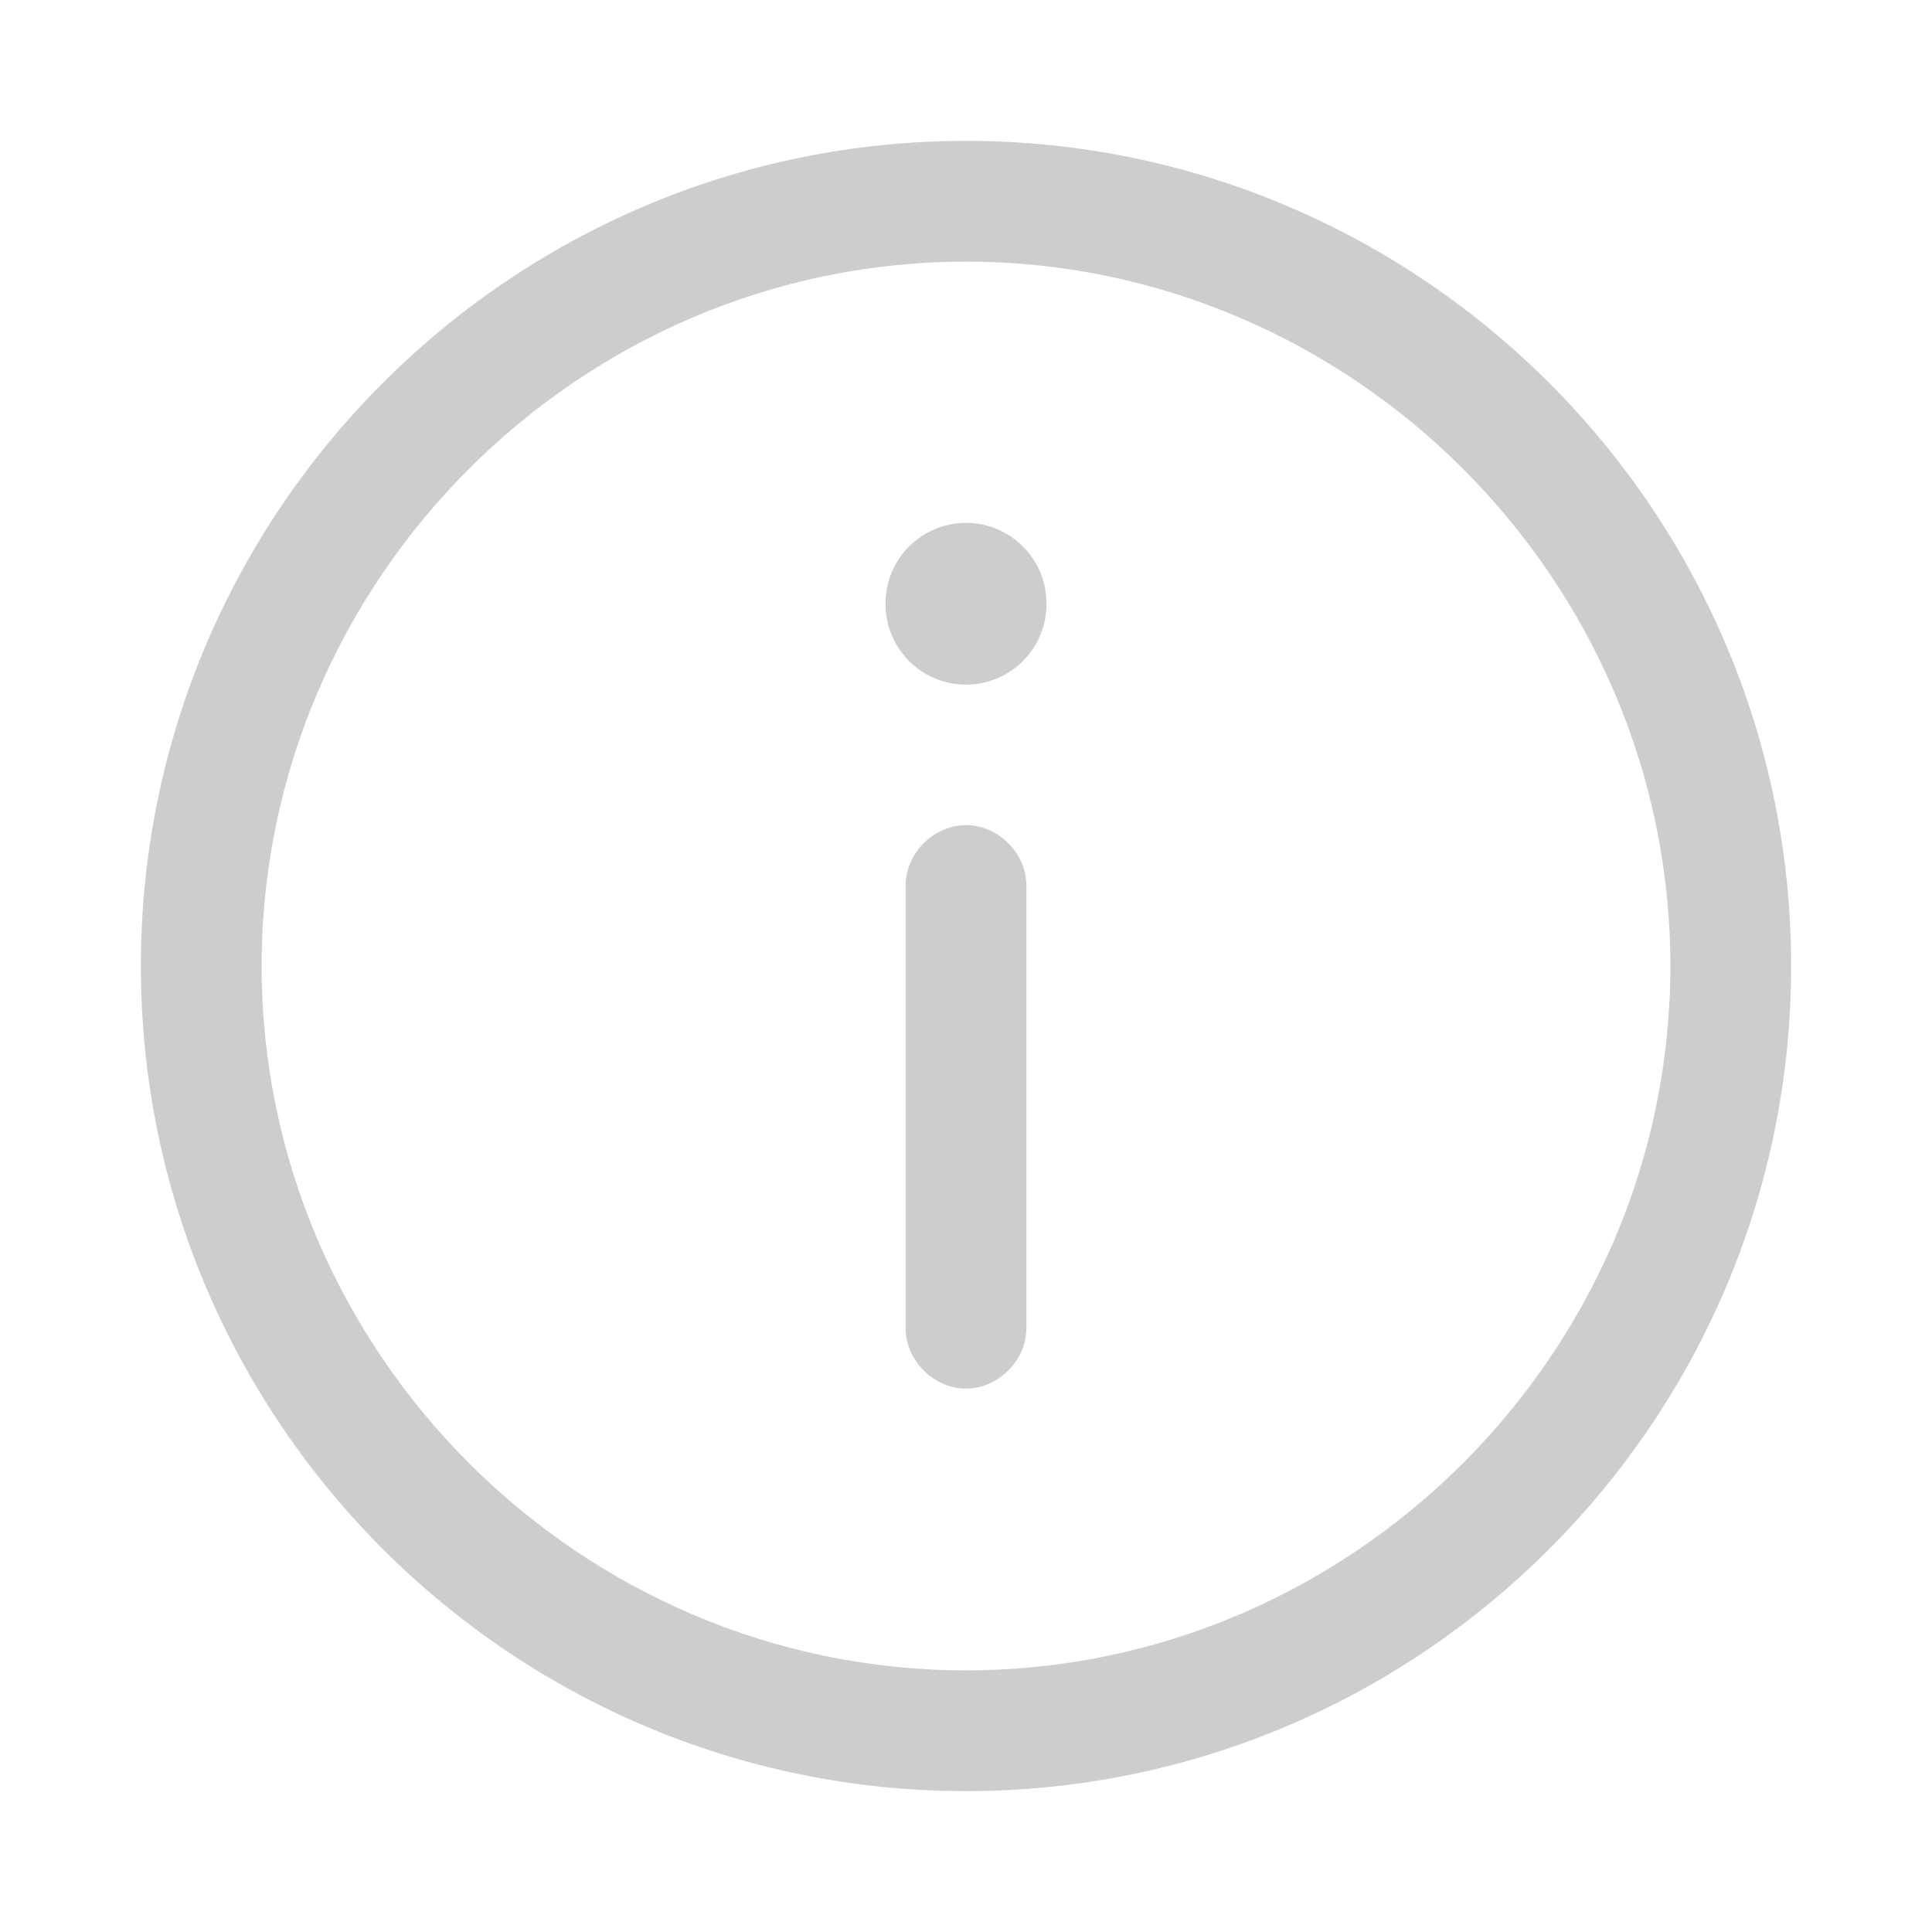
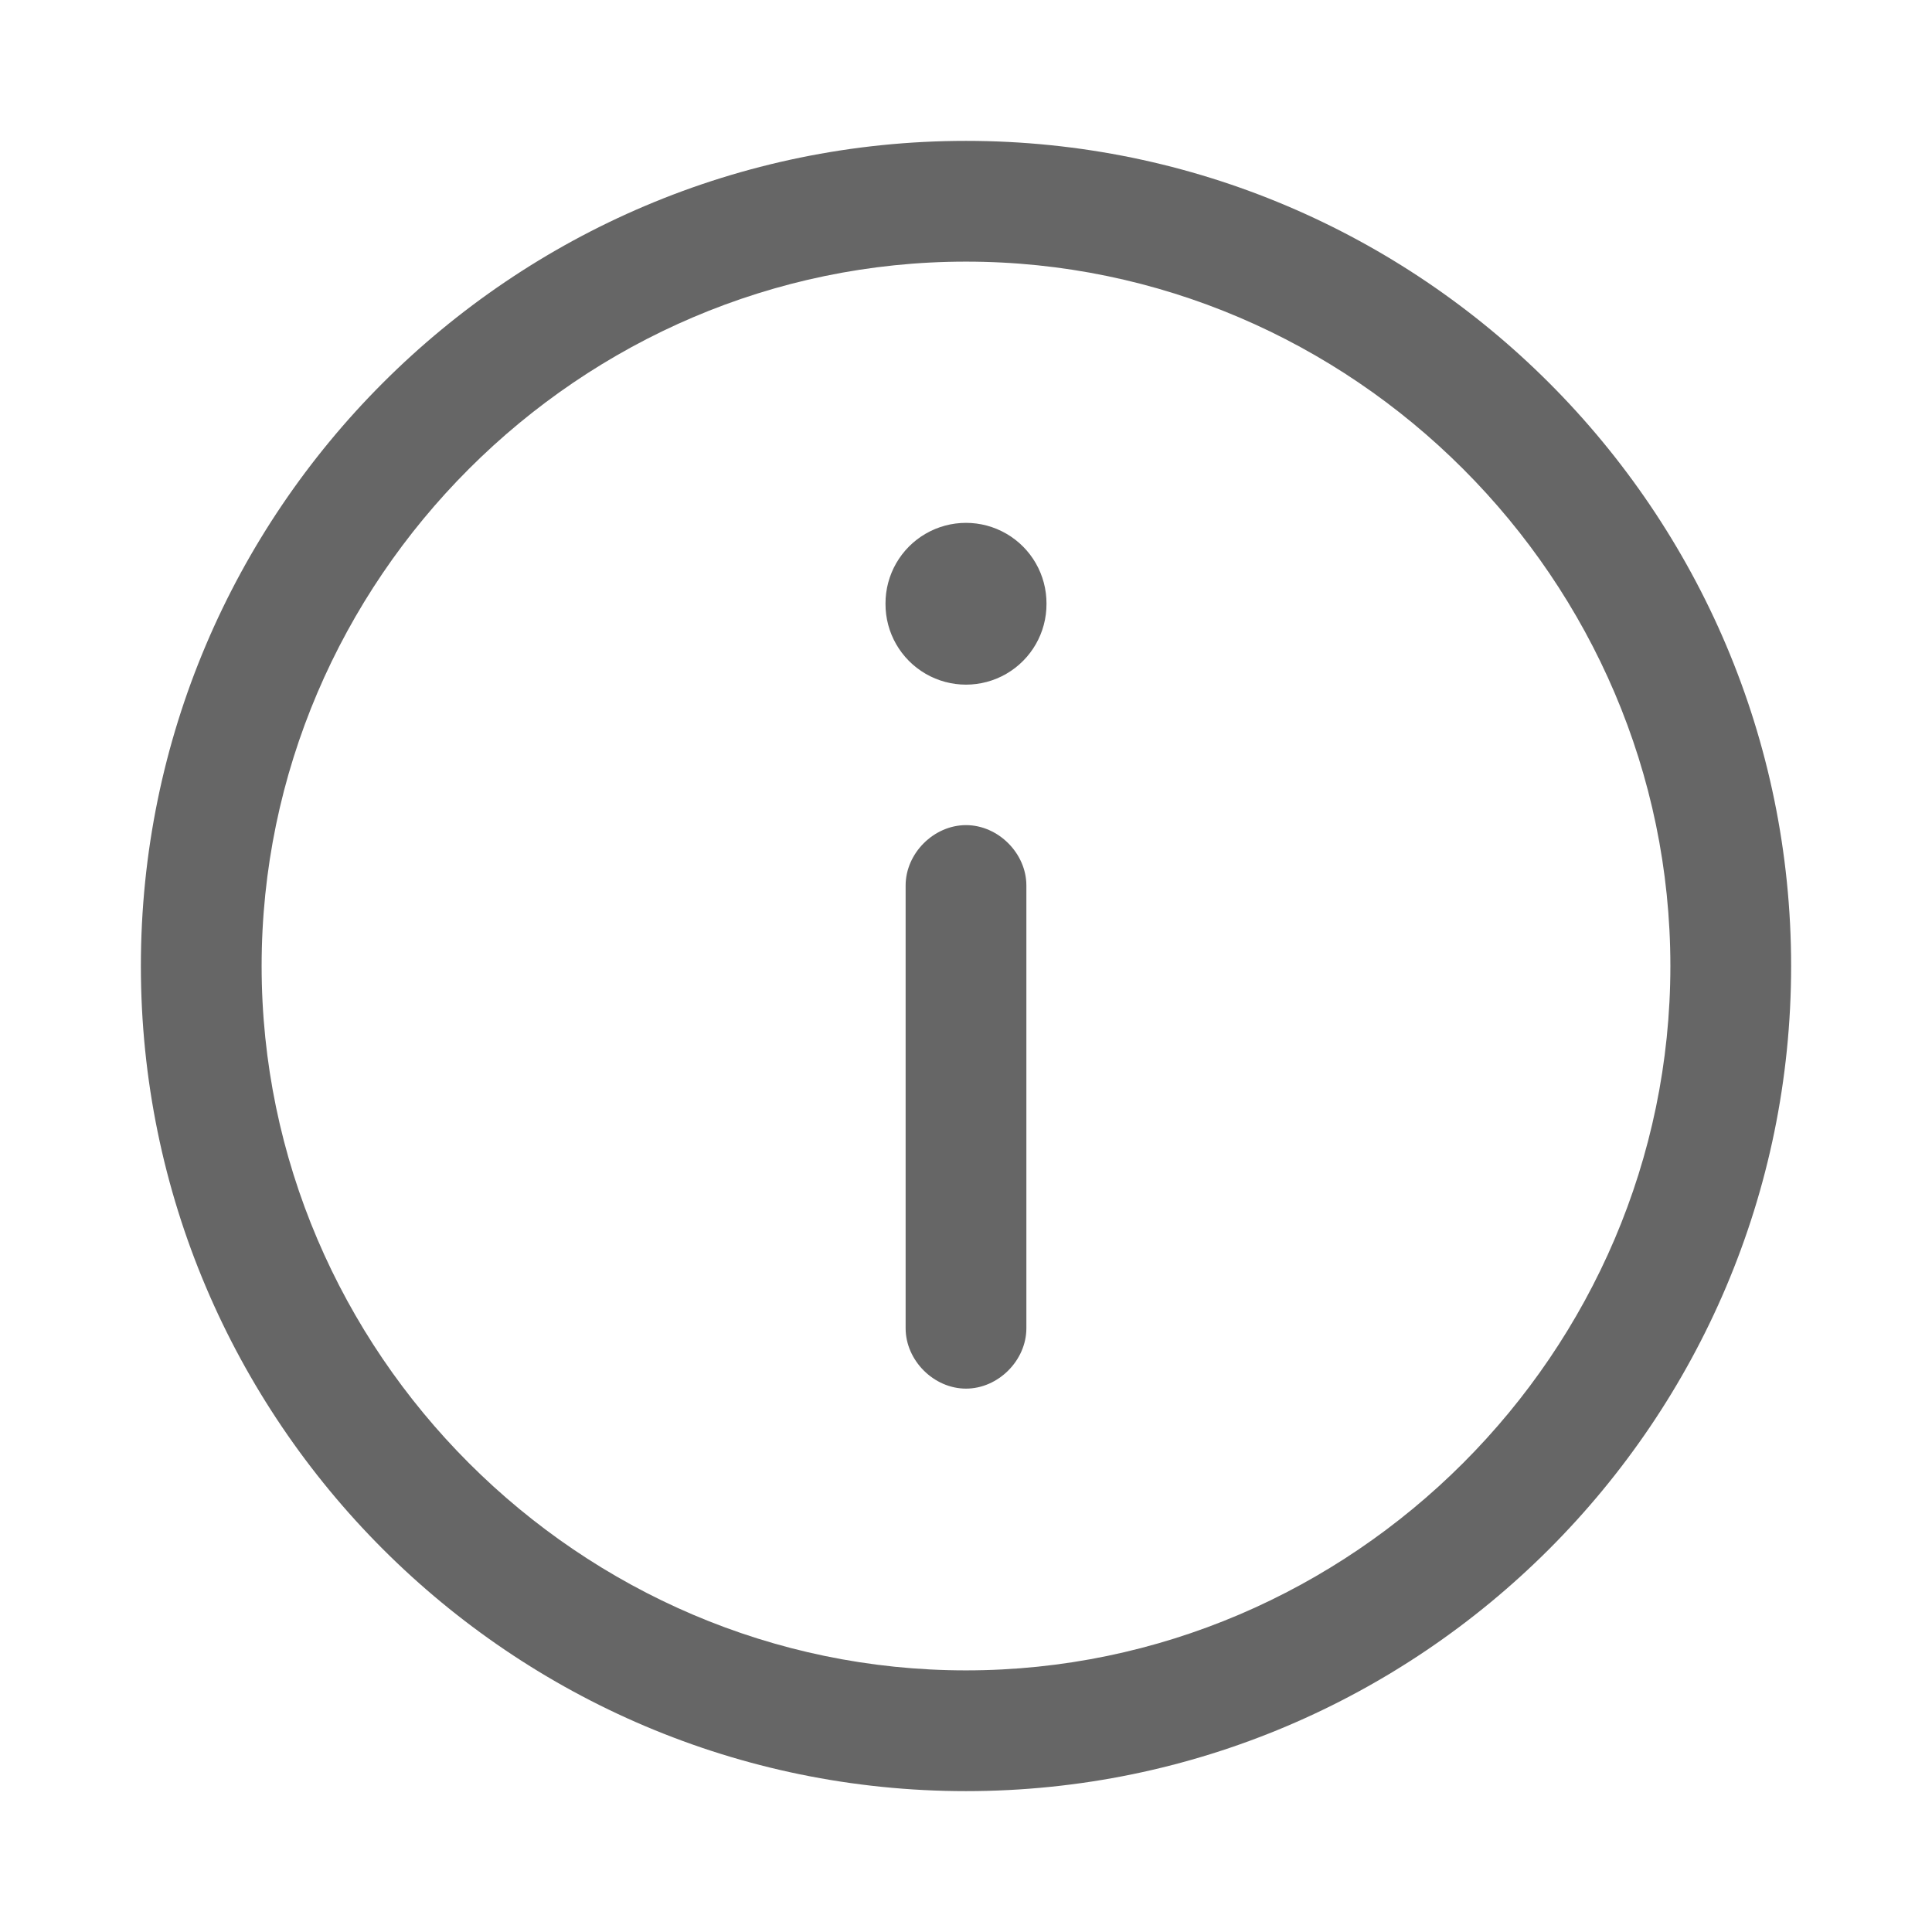
<svg xmlns="http://www.w3.org/2000/svg" class="icon" width="128px" height="128.00px" viewBox="0 0 1024 1024" version="1.1">
-   <path fill="#cdcdcd" d="M512 74.667C270.933 74.667 74.667 270.933 74.667 512S270.933 949.333 512 949.333 949.333 753.067 949.333 512 753.067 74.667 512 74.667z m0 810.667c-204.8 0-373.333-168.533-373.333-373.333S307.2 138.667 512 138.667 885.333 307.2 885.333 512 716.8 885.333 512 885.333zM512 320m-42.667 0a42.667 42.667 0 1 0 85.333 0 42.667 42.667 0 1 0-85.333 0ZM512 437.333c-17.067 0-32 14.933-32 32v234.667c0 17.067 14.933 32 32 32s32-14.933 32-32V469.333c0-17.067-14.933-32-32-32z" />
+   <path fill="#666666" d="M512 74.667C270.933 74.667 74.667 270.933 74.667 512S270.933 949.333 512 949.333 949.333 753.067 949.333 512 753.067 74.667 512 74.667z m0 810.667c-204.8 0-373.333-168.533-373.333-373.333S307.2 138.667 512 138.667 885.333 307.2 885.333 512 716.8 885.333 512 885.333zM512 320m-42.667 0a42.667 42.667 0 1 0 85.333 0 42.667 42.667 0 1 0-85.333 0ZM512 437.333c-17.067 0-32 14.933-32 32v234.667c0 17.067 14.933 32 32 32s32-14.933 32-32V469.333c0-17.067-14.933-32-32-32z" />
</svg>
